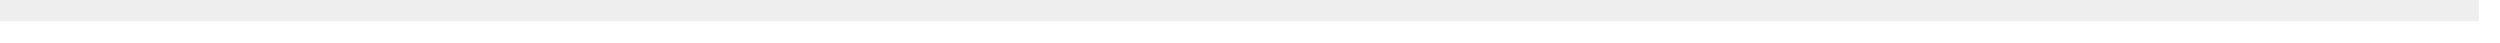
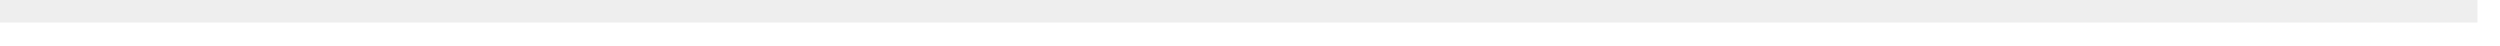
- <svg xmlns="http://www.w3.org/2000/svg" version="1.1" width="118px" height="2px">
-   <g transform="matrix(1 0 0 1 -77 -249 )">
-     <path d="M 77 249.5  L 194 249.5  " stroke-width="1" stroke="#eeeeee" fill="none" />
+ <svg xmlns="http://www.w3.org/2000/svg" version="1.1" width="111px" height="2px">
+   <g transform="matrix(1 0 0 1 -84 -101 )">
+     <path d="M 84 101.5  L 194 101.5  " stroke-width="1" stroke="#eeeeee" fill="none" />
  </g>
</svg>
